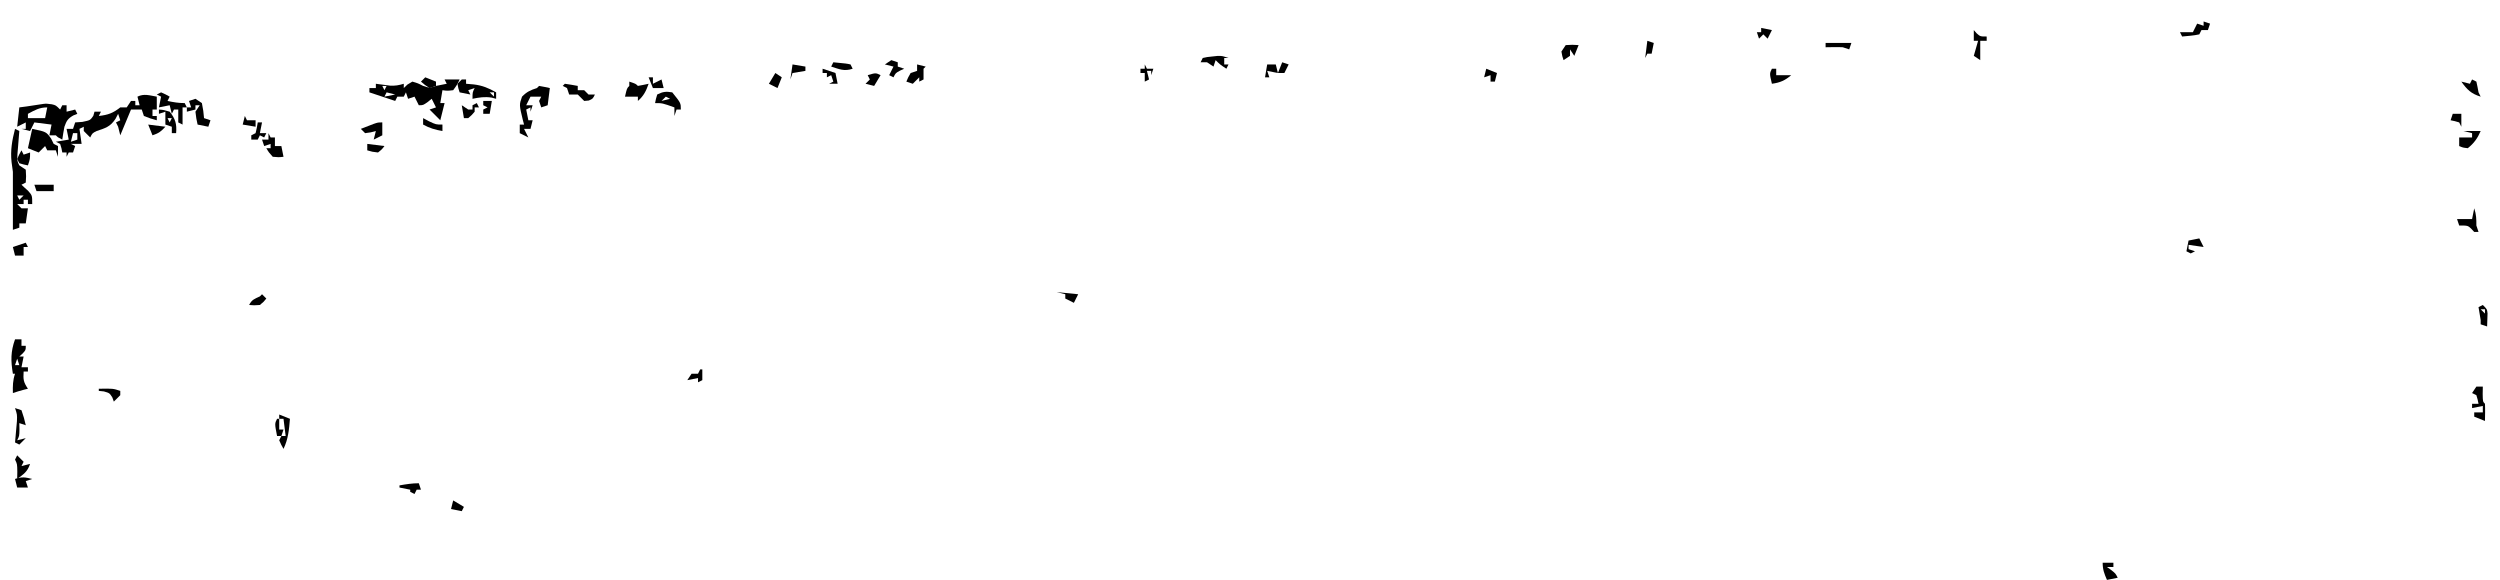
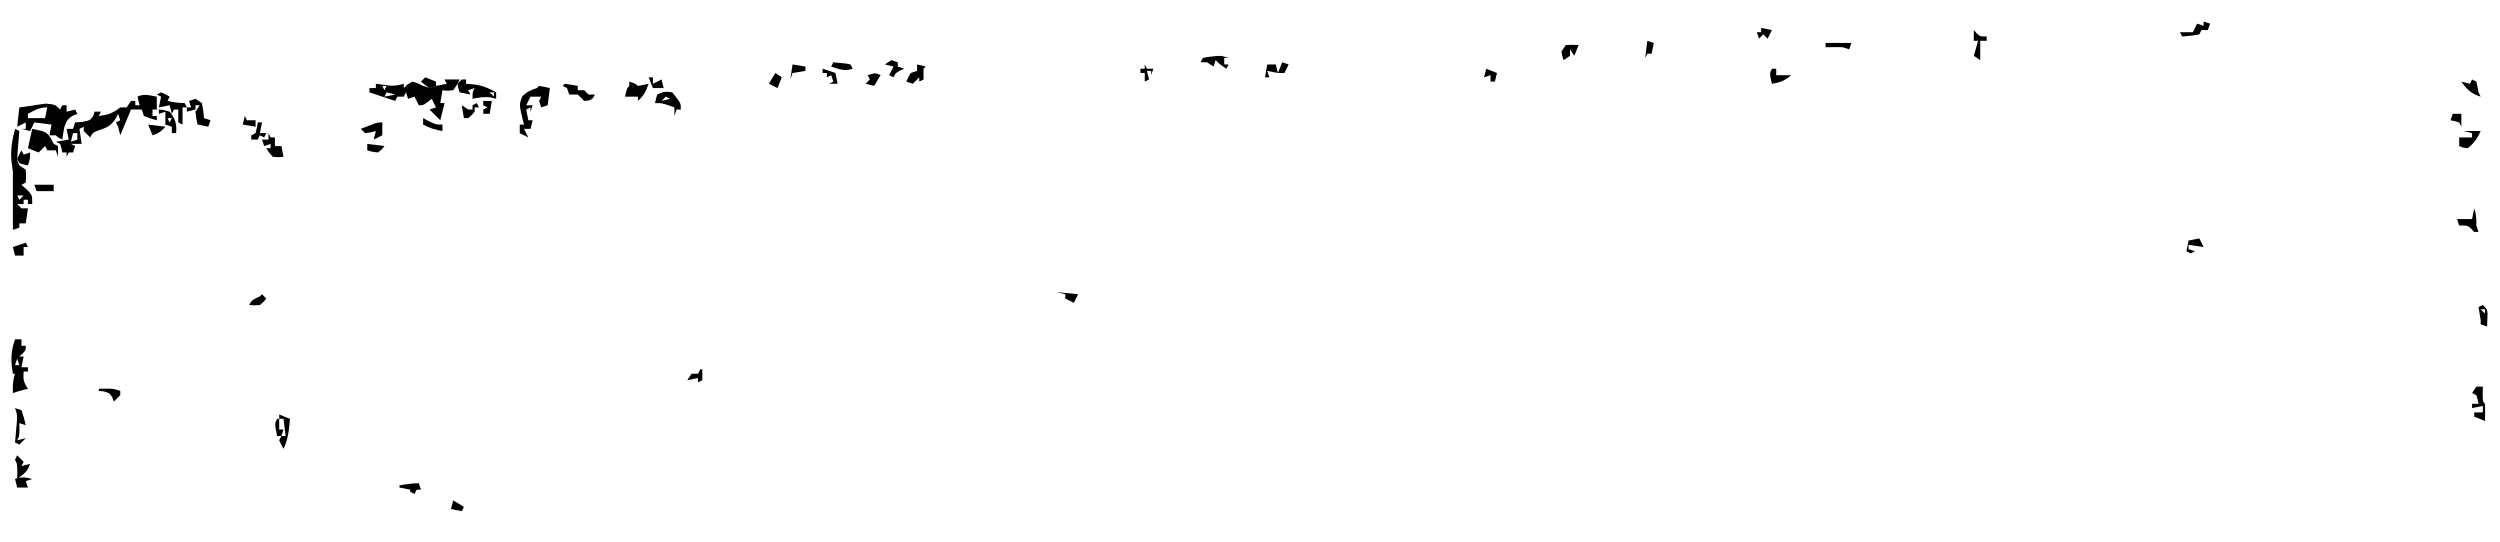
- <svg xmlns="http://www.w3.org/2000/svg" version="1.1" width="1164" height="270">
+ <svg xmlns="http://www.w3.org/2000/svg" version="1.1" width="1164" height="252" viewBox="0 0 1164 252">
  <path d="M0 0 C0.99 0.33 1.98 0.66 3 1 C2.67 1.99 2.34 2.98 2 4 C1.01 4 0.02 4 -1 4 C-1.33 4.66 -1.66 5.32 -2 6 C-4.65 6.59 -7.29 6.74 -10 7 C-10.33 6.34 -10.66 5.68 -11 5 C-9.02 5 -7.04 5 -5 5 C-4.34 3.68 -3.68 2.36 -3 1 C-2.01 1.33 -1.02 1.66 0 2 C0 1.34 0 0.68 0 0 Z " fill="#000000" transform="translate(1026,10)" />
  <path d="M0 0 C1.65 0.33 3.3 0.66 5 1 C4.34 2.32 3.68 3.64 3 5 C2.34 4.34 1.68 3.68 1 3 C0.34 3.66 -0.32 4.32 -1 5 C-1.33 4.01 -1.66 3.02 -2 2 C-1.34 2 -0.68 2 0 2 C0 1.34 0 0.68 0 0 Z " fill="#000000" transform="translate(820,13)" />
  <path d="M0 0 C0.43 0.49 0.87 0.99 1.31 1.5 C3 3 3 3 6 3 C6 3.66 6 4.32 6 5 C5.01 5 4.02 5 3 5 C3 7.97 3 10.94 3 14 C2.01 13.34 1.02 12.68 0 12 C0.66 9.69 1.32 7.38 2 5 C1.34 5 0.68 5 0 5 C0 3.35 0 1.7 0 0 Z " fill="#000000" transform="translate(919,14)" />
  <path d="M0 0 C0.99 0.33 1.98 0.66 3 1 C2.67 2.65 2.34 4.3 2 6 C1.34 6 0.68 6 0 6 C-0.33 6.66 -0.66 7.32 -1 8 C-0.67 5.36 -0.34 2.72 0 0 Z " fill="#000000" transform="translate(767,19)" />
  <path d="M0 0 C3.96 0 7.92 0 12 0 C11.67 0.99 11.34 1.98 11 3 C10.01 2.67 9.02 2.34 8 2 C6.61 1.93 5.21 1.91 3.81 1.94 C2.55 1.96 1.3 1.98 0 2 C0 1.34 0 0.68 0 0 Z " fill="#000000" transform="translate(850,20)" />
  <path d="M0 0 C3.12 -0.19 3.12 -0.19 6 0 C5.34 1.65 4.68 3.3 4 5 C3.34 4.01 2.68 3.02 2 2 C2 2.99 2 3.98 2 5 C1.01 5.66 0.02 6.32 -1 7 C-1.62 5.19 -1.62 5.19 -2 3 C-1.34 2.01 -0.68 1.02 0 0 Z " fill="#000000" transform="translate(729,21)" />
  <path d="M0 0 C-0.66 0 -1.32 0 -2 0 C-2 0.99 -2 1.98 -2 3 C-1.34 3 -0.68 3 0 3 C-0.33 3.66 -0.66 4.32 -1 5 C-4 3 -4 3 -6 1 C-6.33 1.99 -6.66 2.98 -7 4 C-7.99 3.34 -8.98 2.68 -10 2 C-10.99 2 -11.98 2 -13 2 C-12.67 1.34 -12.34 0.68 -12 0 C-10.04 -0.45 -10.04 -0.45 -7.62 -0.69 C-7.23 -0.73 -7.23 -0.73 -5.23 -0.95 C-3 -1 -3 -1 0 0 Z " fill="#000000" transform="translate(572,27)" />
  <path d="M0 0 C0.99 0.33 1.98 0.66 3 1 C3 1.66 3 2.32 3 3 C3.99 3.33 4.98 3.66 6 4 C5.36 4.29 4.72 4.58 4.06 4.88 C2 6 2 6 1 8 C0.34 7.67 -0.32 7.34 -1 7 C-0.34 5.68 0.32 4.36 1 3 C-0.32 2.67 -1.64 2.34 -3 2 C-2.01 1.34 -1.02 0.68 0 0 Z " fill="#000000" transform="translate(415,28)" />
  <path d="M0 0 C6.15 0.59 6.15 0.59 8 1 C8.33 1.66 8.66 2.32 9 3 C5.06 4.31 2.88 3.24 -1 2 C-0.67 1.34 -0.34 0.68 0 0 Z " fill="#000000" transform="translate(388,29)" />
  <path d="M0 0 C0.99 0.33 1.98 0.66 3 1 C2.34 2.32 1.68 3.64 1 5 C0.01 5 -0.98 5 -2 5 C-1.34 3.35 -0.68 1.7 0 0 Z " fill="#000000" transform="translate(597,29)" />
  <path d="M0 0 C0.99 0.16 0.99 0.16 6 1 C6 1.66 6 2.32 6 3 C4.02 3.33 2.04 3.66 0 4 C-0.33 4.99 -0.66 5.98 -1 7 C-0.67 4.69 -0.34 2.38 0 0 Z " fill="#000000" transform="translate(369,30)" />
  <path d="M0 0 C1.32 0.33 2.64 0.66 4 1 C3.67 1.33 3.34 1.66 3 2 C2.96 3.67 2.96 5.33 3 7 C2.67 7.16 2.67 7.16 1 8 C1 7.34 1 6.68 1 6 C0.01 6.99 -0.98 7.98 -2 9 C-2.99 8.67 -3.98 8.34 -5 8 C-4.19 6.06 -4.19 6.06 -3 4 C-2.01 3.67 -1.02 3.34 0 3 C0 2.01 0 1.02 0 0 Z " fill="#000000" transform="translate(427,30)" />
  <path d="M0 0 C0.33 0.66 0.66 1.32 1 2 C1.99 2 2.98 2 4 2 C3.67 2.99 3.34 3.98 3 5 C3 4.34 3 3.68 3 3 C2.34 3 1.68 3 1 3 C1.33 4.32 1.66 5.64 2 7 C1.67 7.16 1.67 7.16 0 8 C0 6.68 0 5.36 0 4 C-0.66 4 -1.32 4 -2 4 C-2 3.34 -2 2.68 -2 2 C-1.34 2 -0.68 2 0 2 C0 1.34 0 0.68 0 0 Z " fill="#000000" transform="translate(533,30)" />
  <path d="M0 0 C1.32 0 2.64 0 4 0 C4.33 1.32 4.66 2.64 5 4 C3.35 3.67 1.7 3.34 0 3 C0.33 3.99 0.66 4.98 1 6 C0.34 6 -0.32 6 -1 6 C-0.67 4.02 -0.34 2.04 0 0 Z " fill="#000000" transform="translate(590,30)" />
  <path d="M0 0 C1.98 0.66 3.96 1.32 6 2 C6.33 3.65 6.66 5.3 7 7 C5.68 7 4.36 7 3 7 C3.66 6.67 4.32 6.34 5 6 C4.67 5.01 4.34 4.02 4 3 C3.67 3.16 3.67 3.16 2 4 C2 3.34 2 2.68 2 2 C1.34 2 0.68 2 0 2 C0 1.34 0 0.68 0 0 Z " fill="#000000" transform="translate(383,32)" />
  <path d="M0 0 C0.83 0.33 0.83 0.33 5 2 C4.67 3.32 4.34 4.64 4 6 C3.34 6 2.68 6 2 6 C2 5.01 2 4.02 2 3 C1.01 3.33 0.02 3.66 -1 4 C-0.67 2.68 -0.34 1.36 0 0 Z " fill="#000000" transform="translate(692,32)" />
  <path d="M0 0 C0.66 0 1.32 0 2 0 C2 0.99 2 1.98 2 3 C4.31 3 6.62 3 9 3 C6.06 5.5 3.82 6.47 0 7 C-1.12 2.25 -1.12 2.25 0 0 Z " fill="#000000" transform="translate(825,32)" />
  <path d="M0 0 C0.99 0.66 1.98 1.32 3 2 C2.34 3.65 1.68 5.3 1 7 C-0.32 6.34 -1.64 5.68 -3 5 C-2.01 3.35 -1.02 1.7 0 0 Z " fill="#000000" transform="translate(361,34)" />
  <path d="M0 0 C-0.99 1.65 -1.98 3.3 -3 5 C-4.32 4.67 -5.64 4.34 -7 4 C-6.34 3.34 -5.68 2.68 -5 2 C-5.33 1.34 -5.66 0.68 -6 0 C-2.25 -1.12 -2.25 -1.12 0 0 Z " fill="#000000" transform="translate(410,35)" />
  <path d="M0 0 C0.82 0.33 0.82 0.33 5 2 C5 2.66 5 3.32 5 4 C4.01 4.33 3.02 4.66 2 5 C-0.19 3.56 -0.19 3.56 -2 2 C-1.34 1.34 -0.68 0.68 0 0 Z " fill="#000000" transform="translate(198,36)" />
  <path d="M0 0 C0.66 0 1.32 0 2 0 C2 0.99 2 1.98 2 3 C3.32 2.34 4.64 1.68 6 1 C6.33 2.32 6.66 3.64 7 5 C5.35 5 3.7 5 2 5 C1.34 3.35 0.68 1.7 0 0 Z " fill="#000000" transform="translate(302,36)" />
  <path d="M0 0 C0.66 0 1.32 0 2 0 C2 0.66 2 1.32 2 2 C2.6 2.05 2.6 2.05 5.62 2.31 C9.56 2.79 12.54 4.01 16 6 C16 6.99 16 7.98 16 9 C15.3 8.81 14.6 8.63 13.88 8.44 C10.66 7.95 8.16 8.34 5 9 C5 6 5 6 6 4 C5.01 4.33 4.02 4.66 3 5 C3.33 5.66 3.66 6.32 4 7 C2.35 6.67 0.7 6.34 -1 6 C-1.62 4.12 -1.62 4.12 -2 2 C-1.34 1.34 -0.68 0.68 0 0 Z M13 6 C13.66 6.66 14.32 7.32 15 8 C15 7.34 15 6.68 15 6 C14.34 6 13.68 6 13 6 Z " fill="#000000" transform="translate(215,37)" />
  <path d="M0 0 C3 1 3 1 4 2 C5.68 1.71 7.34 1.38 9 1 C7.81 4.38 6.72 6.65 4 9 C4 8.34 4 7.68 4 7 C2.02 7 0.04 7 -2 7 C-1.12 3.12 -1.12 3.12 0 2 C0 1.34 0 0.68 0 0 Z M5 3 C6 5 6 5 6 5 Z " fill="#000000" transform="translate(293,38)" />
  <path d="M0 0 C0.66 0.33 1.32 0.66 2 1 C2.38 2.66 2.71 4.32 3 6 C3.33 6.66 3.66 7.32 4 8 C-0.42 6.65 -2.34 4.74 -5 1 C-3.68 1.33 -2.36 1.66 -1 2 C-0.67 1.34 -0.34 0.68 0 0 Z " fill="#000000" transform="translate(1151,37)" />
  <path d="M0 0 C2.01 0.29 4.01 0.62 6 1 C6 1.66 6 2.32 6 3 C6.99 3 7.98 3 9 3 C9.66 3.66 10.32 4.32 11 5 C11.99 5 12.98 5 14 5 C13 7 13 7 11.12 7.81 C10.42 7.87 9.72 7.94 9 8 C7.98 7.02 6.98 6.02 6 5 C4.68 5 3.36 5 2 5 C1.67 4.01 1.34 3.02 1 2 C0.34 1.67 -0.32 1.34 -1 1 C-0.67 0.67 -0.34 0.34 0 0 Z M3 2 C4 4 4 4 4 4 Z " fill="#000000" transform="translate(263,39)" />
  <path d="M0 0 C2.31 0 4.62 0 7 0 C5.81 2.5 5.81 2.5 4 5 C1.31 5.31 1.31 5.31 -1 5 C-1.33 6.98 -1.66 8.96 -2 11 C-1.34 11 -0.68 11 0 11 C-0.66 13.64 -1.32 16.28 -2 19 C-3.65 17.35 -5.3 15.7 -7 14 C-6.01 13.67 -5.02 13.34 -4 13 C-4.66 11.68 -5.32 10.36 -6 9 C-6.62 9.49 -7.24 9.99 -7.88 10.5 C-10 12 -10 12 -12 12 C-12.66 10.68 -13.32 9.36 -14 8 C-14.99 8.33 -15.98 8.66 -17 9 C-17.33 8.01 -17.66 7.02 -18 6 C-18.33 6.66 -18.66 7.32 -19 8 C-19.99 8 -20.98 8 -22 8 C-22.33 8.66 -22.66 9.32 -23 10 C-27 8.67 -31 7.33 -35 6 C-35 5.34 -35 4.68 -35 4 C-34.01 4 -33.02 4 -32 4 C-32 3.34 -32 2.68 -32 2 C-31.4 2.08 -30.79 2.17 -30.17 2.25 C-29.77 2.3 -29.77 2.3 -27.75 2.56 C-26.96 2.67 -26.17 2.77 -25.36 2.88 C-22.99 3 -21.25 2.7 -19 2 C-19 2.66 -19 3.32 -19 4 C-18.44 3.46 -17.89 2.93 -17.31 2.38 C-16.55 1.92 -15.79 1.47 -15 1 C-12.44 1.75 -12.44 1.75 -10 3 C-7 4 -7 4 -4 3 C-2.34 2.65 -0.67 2.32 1 2 C0.84 1.67 0.84 1.67 0 0 Z M-29 3 C-28.67 3.66 -28.34 4.32 -28 5 C-27.67 4.34 -27.34 3.68 -27 3 C-27.66 3 -28.32 3 -29 3 Z M-27 6 C-27.33 6.66 -27.66 7.32 -28 8 C-26.35 7.67 -24.7 7.34 -23 7 C-24.32 6.67 -25.64 6.34 -27 6 Z " fill="#000000" transform="translate(207,37)" />
  <path d="M0 0 C1.68 0.29 3.34 0.62 5 1 C4.67 3.64 4.34 6.28 4 9 C3.01 9.33 2.02 9.66 1 10 C0.67 9.01 0.34 8.02 0 7 C0.33 6.34 0.66 5.68 1 5 C-0.65 5 -2.3 5 -4 5 C-4.66 6.32 -5.32 7.64 -6 9 C-5.01 9 -4.02 9 -3 9 C-3.33 9.99 -3.66 10.98 -4 12 C-4 11.34 -4 10.68 -4 10 C-4.33 10.16 -4.33 10.16 -6 11 C-5.67 12.65 -5.34 14.3 -5 16 C-4.34 16 -3.68 16 -3 16 C-3.33 17.32 -3.66 18.64 -4 20 C-4.99 20 -5.98 20 -7 20 C-6.34 21.32 -5.68 22.64 -5 24 C-6.32 23.34 -7.64 22.68 -9 22 C-9 20.68 -9 19.36 -9 18 C-8.34 18 -7.68 18 -7 18 C-7.18 17.34 -7.36 16.67 -7.54 15.99 C-9.28 8.79 -9.28 8.79 -7.94 5 C-5.75 2.74 -3.98 1.94 -1 1 C-0.67 0.67 -0.34 0.34 0 0 Z " fill="#000000" transform="translate(251,40)" />
  <path d="M0 0 C2.12 0.94 2.12 0.94 4 2 C3.67 2.66 3.34 3.32 3 4 C5.76 4.6 8.16 5 11 5 C11.33 5.66 11.66 6.32 12 7 C11.34 7 10.68 7 10 7 C10 9.64 10 12.28 10 15 C9.34 14.67 8.68 14.34 8 14 C8 12.02 8 10.04 8 8 C7.34 8 6.68 8 6 8 C5.67 8.66 5.34 9.32 5 10 C4.67 8.68 4.34 7.36 4 6 C2.35 6.33 0.7 6.66 -1 7 C-0.67 5.35 -0.34 3.7 0 2 C-0.66 1.67 -1.32 1.34 -2 1 C-1.34 0.67 -0.68 0.34 0 0 Z " fill="#000000" transform="translate(75,43)" />
  <path d="M0 0 C4 4.97 4 4.97 4 8 C3.34 8 2.68 8 2 8 C1.67 8.99 1.34 9.98 1 11 C1 9.68 1 8.36 1 7 C-4.62 5 -4.62 5 -8 5 C-7.62 3.06 -7.62 3.06 -7 1 C-4.35 -0.33 -2.94 -0.49 0 0 Z M-3 2 C-3.66 2.66 -4.32 3.32 -5 4 C-3.68 3.67 -2.36 3.34 -1 3 C-1.66 2.67 -2.32 2.34 -3 2 Z " fill="#000000" transform="translate(313,43)" />
  <path d="M0 0 C0 1.98 0 3.96 0 6 C-0.66 6 -1.32 6 -2 6 C-2 6.99 -2 7.98 -2 9 C-1.34 9 -0.68 9 0 9 C0 9.66 0 10.32 0 11 C-2.94 10.19 -2.94 10.19 -6 9 C-6.16 8.5 -6.16 8.5 -7 6 C-7.99 6 -8.98 6 -10 6 C-10.66 6 -11.32 6 -12 6 C-13.65 9.96 -15.3 13.92 -17 18 C-17.33 16.68 -17.66 15.36 -18 14 C-18.33 13.34 -18.66 12.68 -19 12 C-18.34 11.67 -17.68 11.34 -17 11 C-17.33 10.01 -17.66 9.02 -18 8 C-18.41 8.78 -18.83 9.57 -19.25 10.38 C-21.69 14.04 -23.93 14.64 -28 16 C-30 17 -30 17 -31 19 C-32 18 -33 17 -34 16 C-34 15.34 -34 14.68 -34 14 C-34.33 14.16 -34.33 14.16 -36 15 C-35.67 17.31 -35.34 19.62 -35 22 C-36.65 22 -38.3 22 -40 22 C-39.34 22.33 -38.68 22.66 -38 23 C-38.33 23.99 -38.66 24.98 -39 26 C-39.66 26 -40.32 26 -41 26 C-41.33 26.66 -41.66 27.32 -42 28 C-42 27.34 -42 26.68 -42 26 C-42.66 26 -43.32 26 -44 26 C-44.12 25.36 -44.25 24.72 -44.38 24.06 C-44.58 23.38 -44.79 22.7 -45 22 C-45.66 21.67 -46.32 21.34 -47 21 C-45.02 20.67 -43.04 20.34 -41 20 C-41.16 19.17 -41.16 19.17 -42 15 C-41.01 15 -40.02 15 -39 15 C-38.67 14.01 -38.34 13.02 -38 12 C-37.44 11.96 -37.44 11.96 -34.62 11.75 C-31 11 -31 11 -29.56 8.94 C-29.38 8.3 -29.19 7.66 -29 7 C-28.01 7 -27.02 7 -26 7 C-26.33 7.66 -26.66 8.32 -27 9 C-22.69 8.51 -20.37 7.67 -17 5 C-16.01 5 -15.02 5 -14 5 C-13.34 4.01 -12.68 3.02 -12 2 C-11.34 2 -10.68 2 -10 2 C-10 2.66 -10 3.32 -10 4 C-9.34 4 -8.68 4 -8 4 C-8.16 3.34 -8.16 3.34 -9 0 C-5.93 -1.53 -3.3 -0.55 0 0 Z M-6 0 C-5 2 -5 2 -5 2 Z M-3 2 C-2 4 -2 4 -2 4 Z M-39 17 C-39.16 17.66 -39.16 17.66 -40 21 C-39.01 20.67 -38.02 20.34 -37 20 C-37 19.01 -37 18.02 -37 17 C-37.66 17 -38.32 17 -39 17 Z " fill="#000000" transform="translate(73,45)" />
  <path d="M0 0 C0.99 0.66 1.98 1.32 3 2 C3.69 5.62 3.69 5.62 4 9 C4.99 9.33 5.98 9.66 7 10 C6.67 10.99 6.34 11.98 6 13 C4.35 12.67 2.7 12.34 1 12 C0.38 9.19 0.38 9.19 0 6 C0.66 5.01 1.32 4.02 2 3 C1.34 3 0.68 3 0 3 C0 3.66 0 4.32 0 5 C-1.32 5.33 -2.64 5.66 -4 6 C-4 5.34 -4 4.68 -4 4 C-3.34 4 -2.68 4 -2 4 C-2.33 3.01 -2.66 2.02 -3 1 C-2.01 0.67 -1.02 0.34 0 0 Z " fill="#000000" transform="translate(91,46)" />
  <path d="M0 0 C1.32 0 2.64 0 4 0 C3.67 1.98 3.34 3.96 3 6 C2.01 6 1.02 6 0 6 C0 5.34 0 4.68 0 4 C0.66 3.67 1.32 3.34 2 3 C1.34 2.67 0.68 2.34 0 2 C0 1.34 0 0.68 0 0 Z " fill="#000000" transform="translate(225,47)" />
  <path d="M0 0 C0.7 0.08 1.4 0.16 2.12 0.24 C4 0.69 4 0.69 6 2.69 C6.33 2.03 6.66 1.37 7 0.69 C7.66 0.69 8.32 0.69 9 0.69 C9 1.68 9 2.67 9 3.69 C10.32 3.36 11.64 3.03 13 2.69 C13.33 3.35 13.66 4.01 14 4.69 C13.38 4.94 12.76 5.18 12.12 5.44 C9.54 6.96 9.01 7.89 8 10.69 C7.62 12.68 7.27 14.68 7 16.69 C5 15.69 5 15.69 4 14.69 C3.01 14.69 2.02 14.69 1 14.69 C1.33 13.04 1.66 11.39 2 9.69 C-0.64 9.36 -3.28 9.03 -6 8.69 C-6.66 10.01 -7.32 11.33 -8 12.69 C-9.32 12.36 -10.64 12.03 -12 11.69 C-11.34 11.69 -10.68 11.69 -10 11.69 C-10 10.7 -10 9.71 -10 8.69 C-10.66 9.02 -10.66 9.02 -14 10.69 C-13.67 7.72 -13.34 4.75 -13 1.69 C-11.89 1.54 -10.77 1.4 -9.62 1.25 C-0.87 -0.11 -0.87 -0.11 0 0 Z M-9 4.69 C-9 5.35 -9 6.01 -9 6.69 C-6.36 6.69 -3.72 6.69 -1 6.69 C-0.67 5.04 -0.34 3.39 0 1.69 C-3.69 1.69 -5.78 2.97 -9 4.69 Z M0 3.69 C1 5.69 1 5.69 1 5.69 Z " fill="#000000" transform="translate(22,48.3125)" />
  <path d="M0 0 C0.33 0.66 0.66 1.32 1 2 C0.34 2 -0.32 2 -1 2 C-1 2.66 -1 3.32 -1 4 C-2.38 5.62 -2.38 5.62 -4 7 C-4.66 7 -5.32 7 -6 7 C-6.33 5.02 -6.66 3.04 -7 1 C-6.5 1.33 -6.5 1.33 -4 3 C-3.34 3 -2.68 3 -2 3 C-2 2.34 -2 1.68 -2 1 C-1.34 0.67 -0.68 0.34 0 0 Z " fill="#000000" transform="translate(222,48)" />
  <path d="M0 0 C2.31 0.19 2.31 0.19 5 1 C7.68 4.33 8.36 6.76 8 11 C7.34 11 6.68 11 6 11 C6 10.01 6 9.02 6 8 C5.01 7.67 4.02 7.34 3 7 C3 5.02 3 3.04 3 1 C2.01 1.33 1.02 1.66 0 2 C0 1.34 0 0.68 0 0 Z M4 4 C4.33 4.66 4.66 5.32 5 6 C5.33 5.34 5.66 4.68 6 4 C5.34 4 4.68 4 4 4 Z " fill="#000000" transform="translate(74,51)" />
  <path d="M0 0 C1.33 0 2.67 0 4 0 C4 1.98 4 3.96 4 6 C3.67 5.34 3.34 4.68 3 4 C0.94 3.38 0.94 3.38 -1 3 C-0.67 2.01 -0.34 1.02 0 0 Z " fill="#000000" transform="translate(1142,53)" />
  <path d="M0 0 C0.33 0.66 0.66 1.32 1 2 C2.32 2 3.64 2 5 2 C5 2.99 5 3.98 5 5 C4.01 4.84 4.01 4.84 -1 4 C-0.67 2.68 -0.34 1.36 0 0 Z " fill="#000000" transform="translate(114,54)" />
  <path d="M0 0 C0.46 0.25 0.46 0.25 2.81 1.5 C6 3 6 3 9 3 C9 3.99 9 4.98 9 6 C5.66 5.44 2.97 4.65 0 3 C0 2.01 0 1.02 0 0 Z " fill="#000000" transform="translate(197,55)" />
  <path d="M0 0 C0.66 0 1.32 0 2 0 C1.67 1.65 1.34 3.3 1 5 C1.99 5 2.98 5 4 5 C3.67 5.66 3.34 6.32 3 7 C2.34 6.67 1.68 6.34 1 6 C0.67 6.66 0.34 7.32 0 8 C-0.99 8 -1.98 8 -3 8 C-3 7.34 -3 6.68 -3 6 C-2.34 5.67 -1.68 5.34 -1 5 C-0.38 2.44 -0.38 2.44 0 0 Z " fill="#000000" transform="translate(120,57)" />
  <path d="M0 0 C2.64 0.33 5.28 0.66 8 1 C5.95 3.25 4.99 4 2 5 C1.34 3.35 0.68 1.7 0 0 Z " fill="#000000" transform="translate(69,58)" />
  <path d="M0 0 C0 1.98 0 3.96 0 6 C-0.66 6.33 -0.66 6.33 -4 8 C-3.67 6.68 -3.34 5.36 -3 4 C-3.78 4.21 -4.57 4.41 -5.38 4.62 C-6.24 4.75 -7.11 4.87 -8 5 C-8.66 4.34 -9.32 3.68 -10 3 C-8.71 2.5 -7.42 2 -6.12 1.5 C-5.77 1.36 -5.77 1.36 -3.95 0.66 C-2 0 -2 0 0 0 Z " fill="#000000" transform="translate(178,57)" />
  <path d="M0 0 C0.66 0.33 1.32 0.66 2 1 C1.96 1.49 1.96 1.49 1.75 3.99 C1.64 5.27 1.54 6.55 1.44 7.88 C1.39 8.51 1.39 8.51 1.12 11.74 C1 15 1 15 2 17 C2.99 17.66 3.98 18.32 5 19 C5.19 22.12 5.19 22.12 5 25 C4.34 25.33 3.68 25.66 3 26 C3.98 26.98 5.02 27.9 6.06 28.81 C8 31 8 31 8 35 C7.34 35 6.68 35 6 35 C6 34.34 6 33.68 6 33 C5.34 33 4.68 33 4 33 C4 33.66 4 34.32 4 35 C3.01 35 2.02 35 1 35 C1.66 35.66 2.32 36.32 3 37 C3.99 37 4.98 37 6 37 C5.67 39.31 5.34 41.62 5 44 C4.01 44 3.02 44 2 44 C2 44.66 2 45.32 2 46 C1.5 46.16 1.5 46.16 -1 47 C-1 38 -1 29 -1 20 C-1.21 18.48 -1.42 16.96 -1.62 15.44 C-2.21 10 -1.36 5.26 0 0 Z M1 18 C2 20 2 20 2 20 Z M1 31 C1.33 31.66 1.66 32.32 2 33 C2.66 32.34 3.32 31.68 4 31 C3.01 31 2.02 31 1 31 Z " fill="#000000" transform="translate(7,60)" />
  <path d="M0 0 C6.55 1.36 6.55 1.36 8.81 4.56 C9.2 5.37 9.6 6.17 10 7 C10.66 7.33 11.32 7.66 12 8 C12 9.65 12 11.3 12 13 C11.67 12.01 11.34 11.02 11 10 C9.68 10 8.36 10 7 10 C6.67 9.34 6.34 8.68 6 8 C5.01 8.99 4.02 9.98 3 11 C2.18 10.67 2.18 10.67 -2 9 C-1.34 6.03 -0.68 3.06 0 0 Z " fill="#000000" transform="translate(15,60)" />
  <path d="M0 0 C2.67 0 5.33 0 8 0 C6.56 3.36 4.88 5.72 2 8 C-0.25 7.75 -0.25 7.75 -2 7 C-2 5.68 -2 4.36 -2 3 C-0.02 3 1.96 3 4 3 C4 2.34 4 1.68 4 1 C2.68 0.67 1.36 0.34 0 0 Z " fill="#000000" transform="translate(1147,61)" />
  <path d="M0 0 C0.33 0.66 0.66 1.32 1 2 C1.66 2 2.32 2 3 2 C3 3.32 3 4.64 3 6 C3.99 6 4.98 6 6 6 C6.33 7.65 6.66 9.3 7 11 C4.69 11.25 4.69 11.25 2 11 C0.19 9 0.19 9 -1 7 C-0.34 7 0.32 7 1 7 C1 6.34 1 5.68 1 5 C0.01 5.33 -0.98 5.66 -2 6 C-2.33 5.01 -2.66 4.02 -3 3 C-2.01 3 -1.02 3 0 3 C0 2.01 0 1.02 0 0 Z " fill="#000000" transform="translate(125,62)" />
  <path d="M0 0 C2.64 0.33 5.28 0.66 8 1 C6.81 2.56 6.81 2.56 5 4 C2.31 3.69 2.31 3.69 0 3 C0 2.01 0 1.02 0 0 Z " fill="#000000" transform="translate(171,67)" />
  <path d="M0 0 C0.33 0.66 0.66 1.32 1 2 C1.99 1.67 2.98 1.34 4 1 C4 4 4 4 3 7 C1.06 6.62 1.06 6.62 -1 6 C-1.33 5.34 -1.66 4.68 -2 4 C-1.06 1.88 -1.06 1.88 0 0 Z " fill="#000000" transform="translate(10,70)" />
  <path d="M0 0 C2.97 0 5.94 0 9 0 C9 0.99 9 1.98 9 3 C6.36 3 3.72 3 1 3 C0.67 2.01 0.34 1.02 0 0 Z " fill="#000000" transform="translate(16,86)" />
  <path d="M0 0 C0.99 2.96 1 4.93 1 8 C1.33 8.99 1.66 9.98 2 11 C1.34 11 0.68 11 0 11 C-0.45 10.5 -0.91 10.01 -1.38 9.5 C-3 8 -3 8 -7 8 C-7.33 7.01 -7.66 6.02 -8 5 C-5.69 5 -3.38 5 -1 5 C-0.67 3.35 -0.34 1.7 0 0 Z " fill="#000000" transform="translate(1152,97)" />
  <path d="M0 0 C0.66 1.32 1.32 2.64 2 4 C-0.31 3.67 -2.62 3.34 -5 3 C-5 3.66 -5 4.32 -5 5 C-4.01 5.33 -3.02 5.66 -2 6 C-2.33 6.17 -2.33 6.17 -4 7 C-4.66 6.67 -5.32 6.34 -6 6 C-5.67 4.35 -5.34 2.7 -5 1 C-3.35 0.67 -1.7 0.34 0 0 Z " fill="#000000" transform="translate(1024,111)" />
  <path d="M0 0 C0.33 0.66 0.66 1.32 1 2 C0.34 2 -0.32 2 -1 2 C-1 3.32 -1 4.64 -1 6 C-2.32 6 -3.64 6 -5 6 C-5.33 4.68 -5.66 3.36 -6 2 C-4.02 1.34 -2.04 0.68 0 0 Z M-3 2 C-2 4 -2 4 -2 4 Z " fill="#000000" transform="translate(12,113)" />
  <path d="M0 0 C3.3 0.33 6.6 0.66 10 1 C9.34 2.32 8.68 3.64 8 5 C6.68 4.34 5.36 3.68 4 3 C4 2.34 4 1.68 4 1 C2.68 0.67 1.36 0.34 0 0 Z " fill="#000000" transform="translate(492,136)" />
  <path d="M0 0 C0.66 0.66 1.32 1.32 2 2 C0.81 3.5 0.81 3.5 -1 5 C-3.69 5.19 -3.69 5.19 -6 5 C-4.74 2.48 -3.5 2.17 -1 1 C-0.67 0.67 -0.34 0.34 0 0 Z " fill="#000000" transform="translate(122,137)" />
  <path d="M0 0 C2 2 2 2 2.2 3.95 C2.13 5.96 2.07 7.98 2 10 C1.01 9.67 0.02 9.34 -1 9 C-1 8.34 -1 7.68 -1 7 C-1.32 5 -1.65 3 -2 1 C-1.34 0.67 -0.68 0.34 0 0 Z M-1 2 C-0.34 2.66 0.32 3.32 1 4 C1 3.34 1 2.68 1 2 C0.34 2 -0.32 2 -1 2 Z " fill="#000000" transform="translate(1156,142)" />
  <path d="M0 0 C0.99 0 1.98 0 3 0 C3 0.99 3 1.98 3 3 C3.66 3 4.32 3 5 3 C5 5 5 5 3.5 6.62 C3 7.08 2.51 7.53 2 8 C2.66 8 3.32 8 4 8 C3.67 9.65 3.34 11.3 3 13 C3.99 13 4.98 13 6 13 C6 13.66 6 14.32 6 15 C5.34 15 4.68 15 4 15 C3.8 18.72 3.85 19.77 6 23 C5.4 23.14 4.8 23.29 4.19 23.44 C2.44 23.89 0.71 24.43 -1 25 C-1.07 21.66 -1.07 19.2 0 16 C-0.33 16 -0.66 16 -1 16 C-2 10.04 -2.07 5.71 0 0 Z M1 1 C2 3 2 3 2 3 Z M0 7 C1 9 1 9 1 9 Z M1 9 C0.67 9.99 0.34 10.98 0 12 C0.66 12 1.32 12 2 12 C1.67 11.01 1.34 10.02 1 9 Z " fill="#000000" transform="translate(7,158)" />
  <path d="M0 0 C0.33 0 0.66 0 1 0 C1 1.65 1 3.3 1 5 C0.67 5.16 0.67 5.16 -1 6 C-1 5.34 -1 4.68 -1 4 C-2.65 4.33 -4.3 4.66 -6 5 C-5.34 4.01 -4.68 3.02 -4 2 C-3.01 2 -2.02 2 -1 2 C-0.67 1.34 -0.34 0.68 0 0 Z " fill="#000000" transform="translate(326,172)" />
  <path d="M0 0 C0.99 0 1.98 0 3 0 C2.98 1.13 2.96 2.27 2.94 3.44 C3 7 3 7 4 8 C4.14 10.67 4.04 13.32 4 16 C3.17 15.67 3.17 15.67 -1 14 C-1 13.34 -1 12.68 -1 12 C0.32 12 1.64 12 3 12 C3 11.01 3 10.02 3 9 C1.35 9.33 -0.3 9.66 -2 10 C-2 9.34 -2 8.68 -2 8 C-1.01 8 -0.02 8 1 8 C0.62 6.06 0.62 6.06 0 4 C-0.66 3.67 -1.32 3.34 -2 3 C-1.34 2.01 -0.68 1.02 0 0 Z " fill="#000000" transform="translate(1153,180)" />
  <path d="M0 0 C6.62 -0.12 6.62 -0.12 10 1 C10 1.66 10 2.32 10 3 C9 4 8 5 7 6 C6.77 5.36 6.55 4.72 6.31 4.06 C5 2 5 2 2.38 1.25 C1.59 1.17 0.81 1.09 0 1 C0 0.67 0 0.34 0 0 Z " fill="#000000" transform="translate(46,181)" />
  <path d="M0 0 C0.99 0.33 1.98 0.66 3 1 C4.19 4.56 4.19 4.56 5 8 C4.01 7.67 3.02 7.34 2 7 C2.02 7.95 2.04 8.9 2.06 9.88 C2 13 2 13 1 15 C2.32 14.67 3.64 14.34 5 14 C4.01 14.99 3.02 15.98 2 17 C1.34 16.67 0.68 16.34 0 16 C0.08 15.1 0.17 14.19 0.25 13.26 C0.36 12.08 0.46 10.9 0.56 9.69 C0.67 8.52 0.77 7.34 0.88 6.14 C1 3 1 3 0 0 Z " fill="#000000" transform="translate(7,190)" />
  <path d="M0 0 C0.82 0.33 0.82 0.33 5 2 C4.59 6.97 4.2 11.45 2 16 C0.94 14.12 0.94 14.12 0 12 C0.33 11.34 0.66 10.68 1 10 C1.66 10 2.32 10 3 10 C2.67 7.36 2.34 4.72 2 2 C1.34 2 0.68 2 0 2 C0 1.34 0 0.68 0 0 Z " fill="#000000" transform="translate(130,193)" />
  <path d="M0 0 C0.33 0 0.66 0 1 0 C1 1.65 1 3.3 1 5 C1.66 5 2.32 5 3 5 C2.67 5.99 2.34 6.98 2 8 C1.34 8 0.68 8 0 8 C-1.12 2.25 -1.12 2.25 0 0 Z " fill="#000000" transform="translate(129,195)" />
  <path d="M0 0 C0.99 0.99 1.98 1.98 3 3 C2.67 3.66 2.34 4.32 2 5 C3.32 4.67 4.64 4.34 6 4 C4.77 7.69 3.06 8.72 0 11 C0.02 9.89 0.04 8.77 0.06 7.62 C0 4 0 4 -1 2 C-0.67 1.34 -0.34 0.68 0 0 Z " fill="#000000" transform="translate(8,212)" />
  <path d="M0 0 C-0.99 0.33 -1.98 0.66 -3 1 C-2.67 1.99 -2.34 2.98 -2 4 C-3.65 4 -5.3 4 -7 4 C-7.33 2.68 -7.66 1.36 -8 0 C-4.71 -1.1 -3.29 -0.8 0 0 Z " fill="#000000" transform="translate(15,223)" />
  <path d="M0 0 C0.33 0.99 0.66 1.98 1 3 C0.34 3 -0.32 3 -1 3 C-1.33 3.66 -1.66 4.32 -2 5 C-2.66 4.67 -3.32 4.34 -4 4 C-4 3.67 -4 3.34 -4 3 C-5.65 2.67 -7.3 2.34 -9 2 C-9 1.67 -9 1.34 -9 1 C-5.94 0.46 -3.11 0 0 0 Z " fill="#000000" transform="translate(195,225)" />
  <path d="M0 0 C1.65 0.99 3.3 1.98 5 3 C4.67 3.66 4.34 4.32 4 5 C2.35 4.67 0.7 4.34 -1 4 C-0.67 2.68 -0.34 1.36 0 0 Z " fill="#000000" transform="translate(211,233)" />
  <path d="M0 0 C1.65 0 3.3 0 5 0 C5 0.66 5 1.32 5 2 C4.01 2 3.02 2 2 2 C2.64 2.45 3.28 2.91 3.94 3.38 C6 5 6 5 7 7 C5.35 7.33 3.7 7.66 2 8 C0.74 5.09 0 3.2 0 0 Z " fill="#000000" transform="translate(979,262)" />
</svg>
